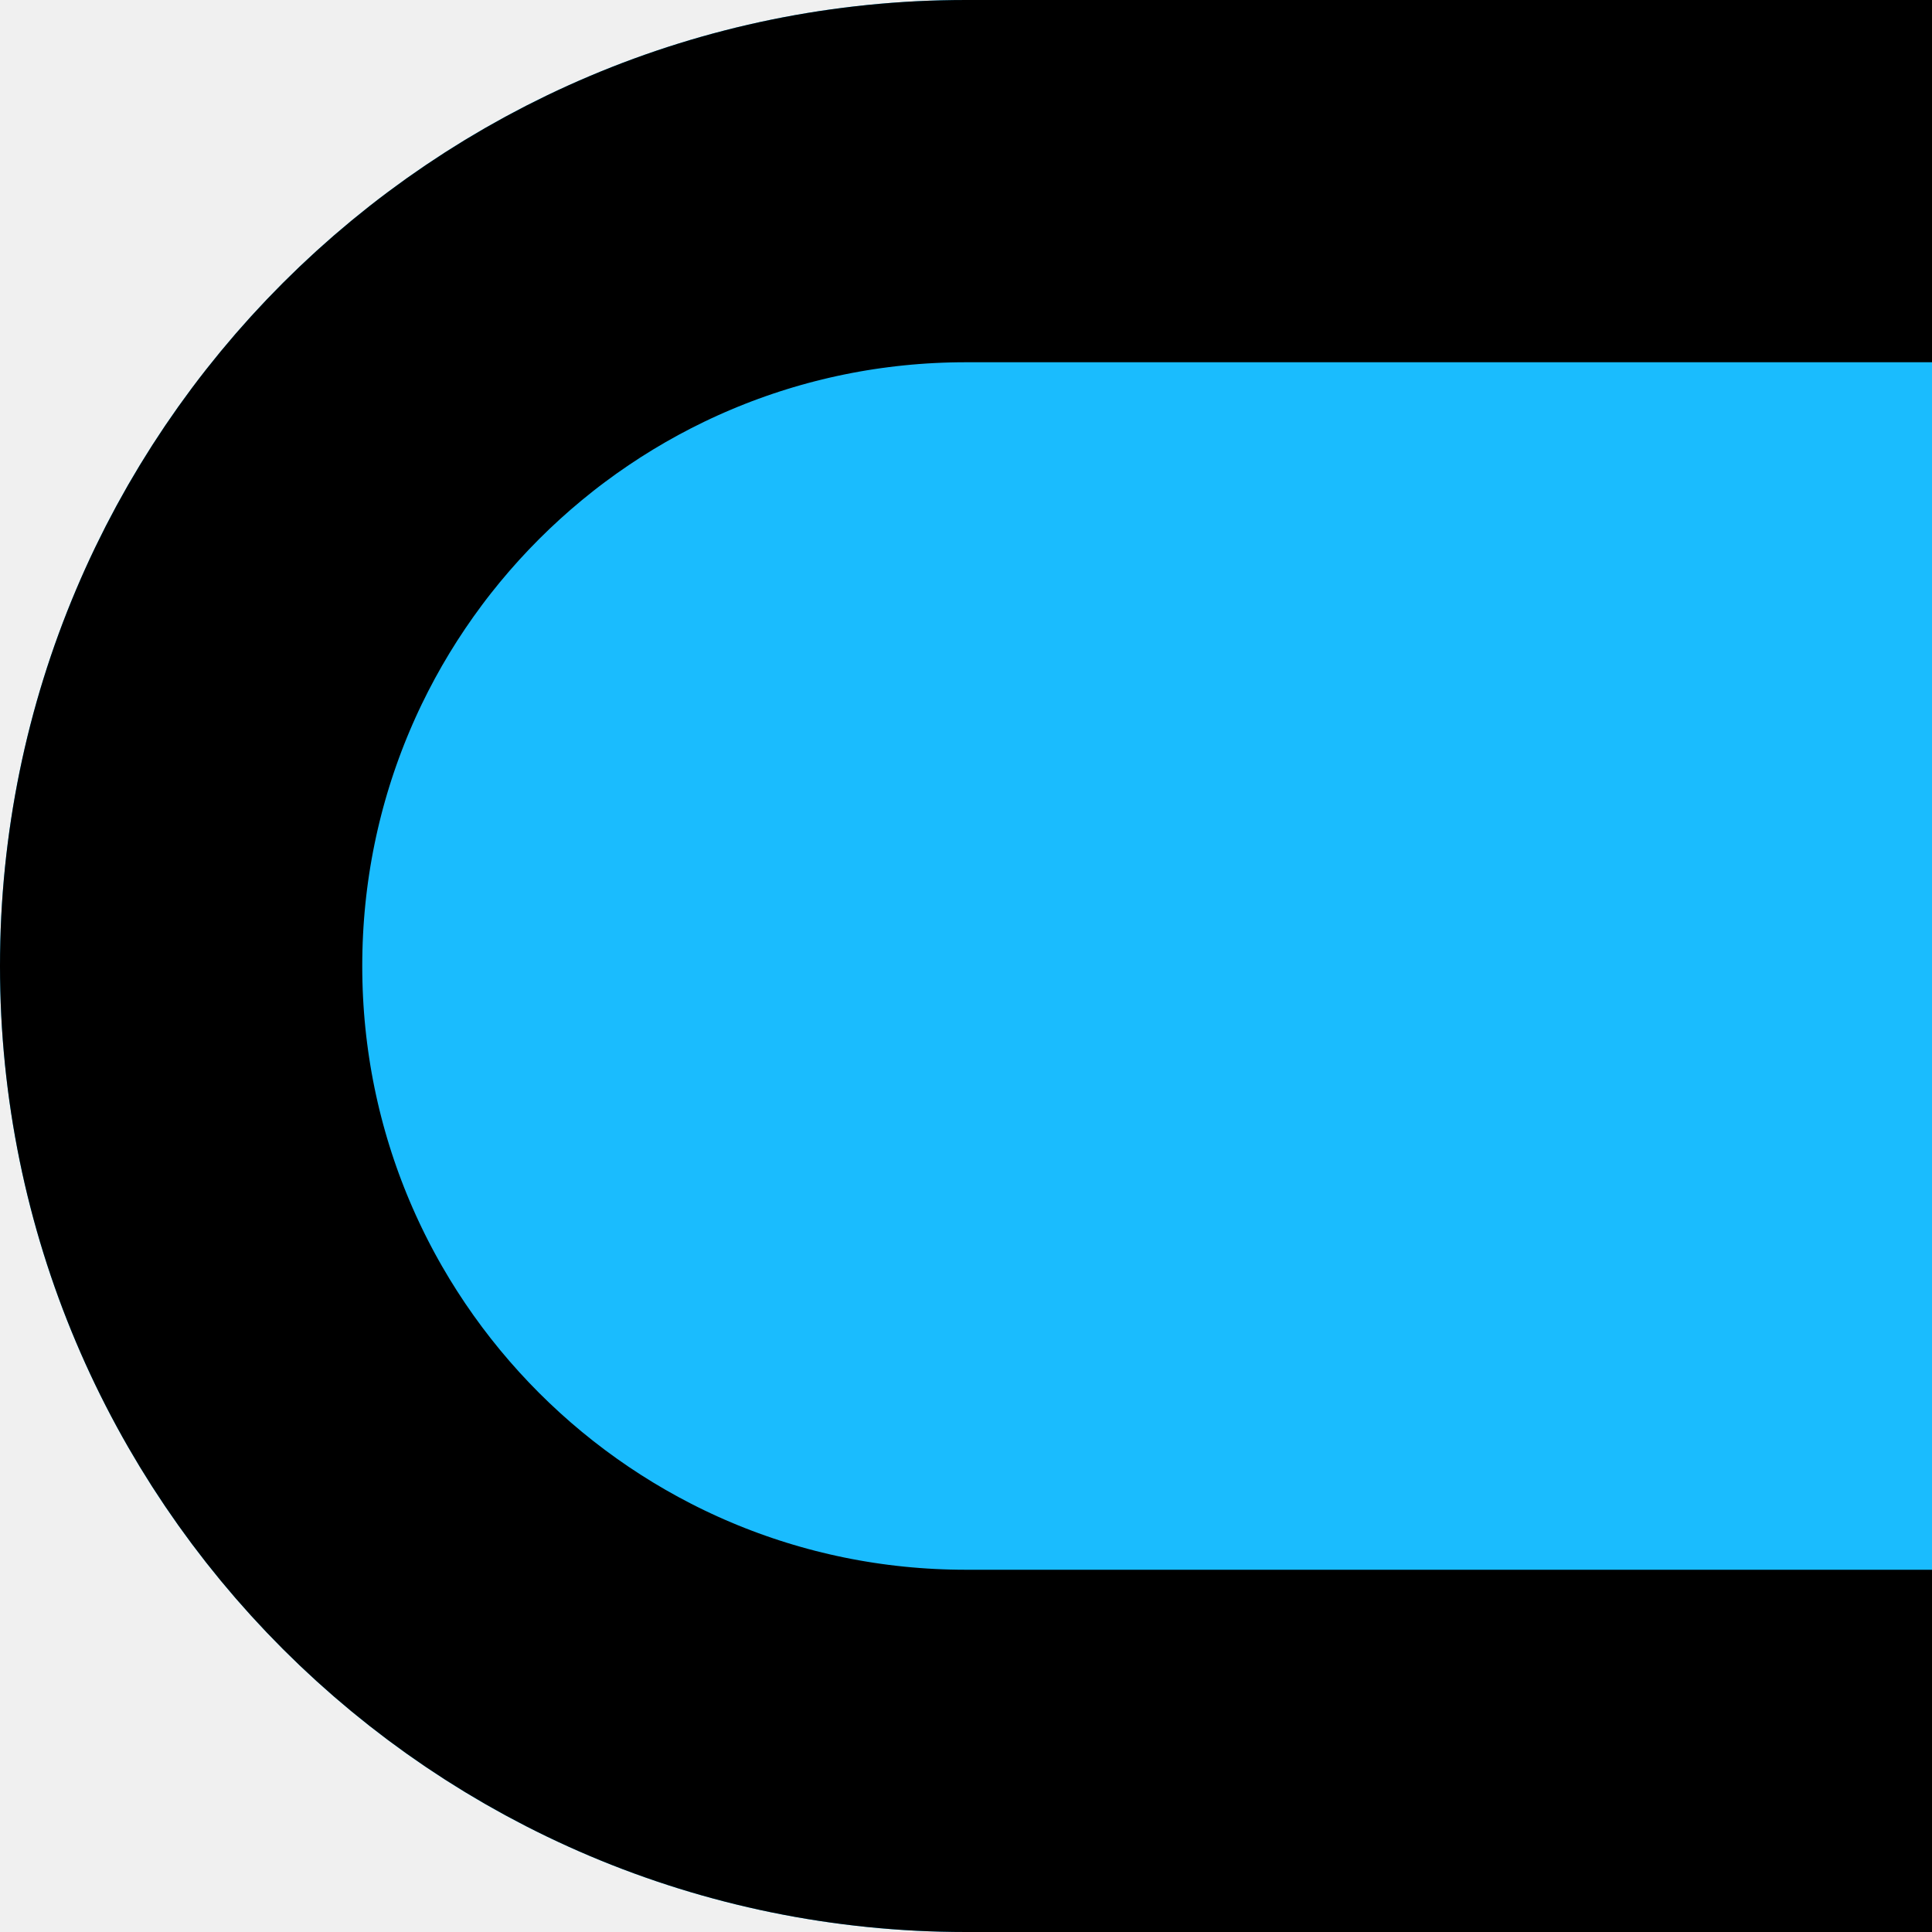
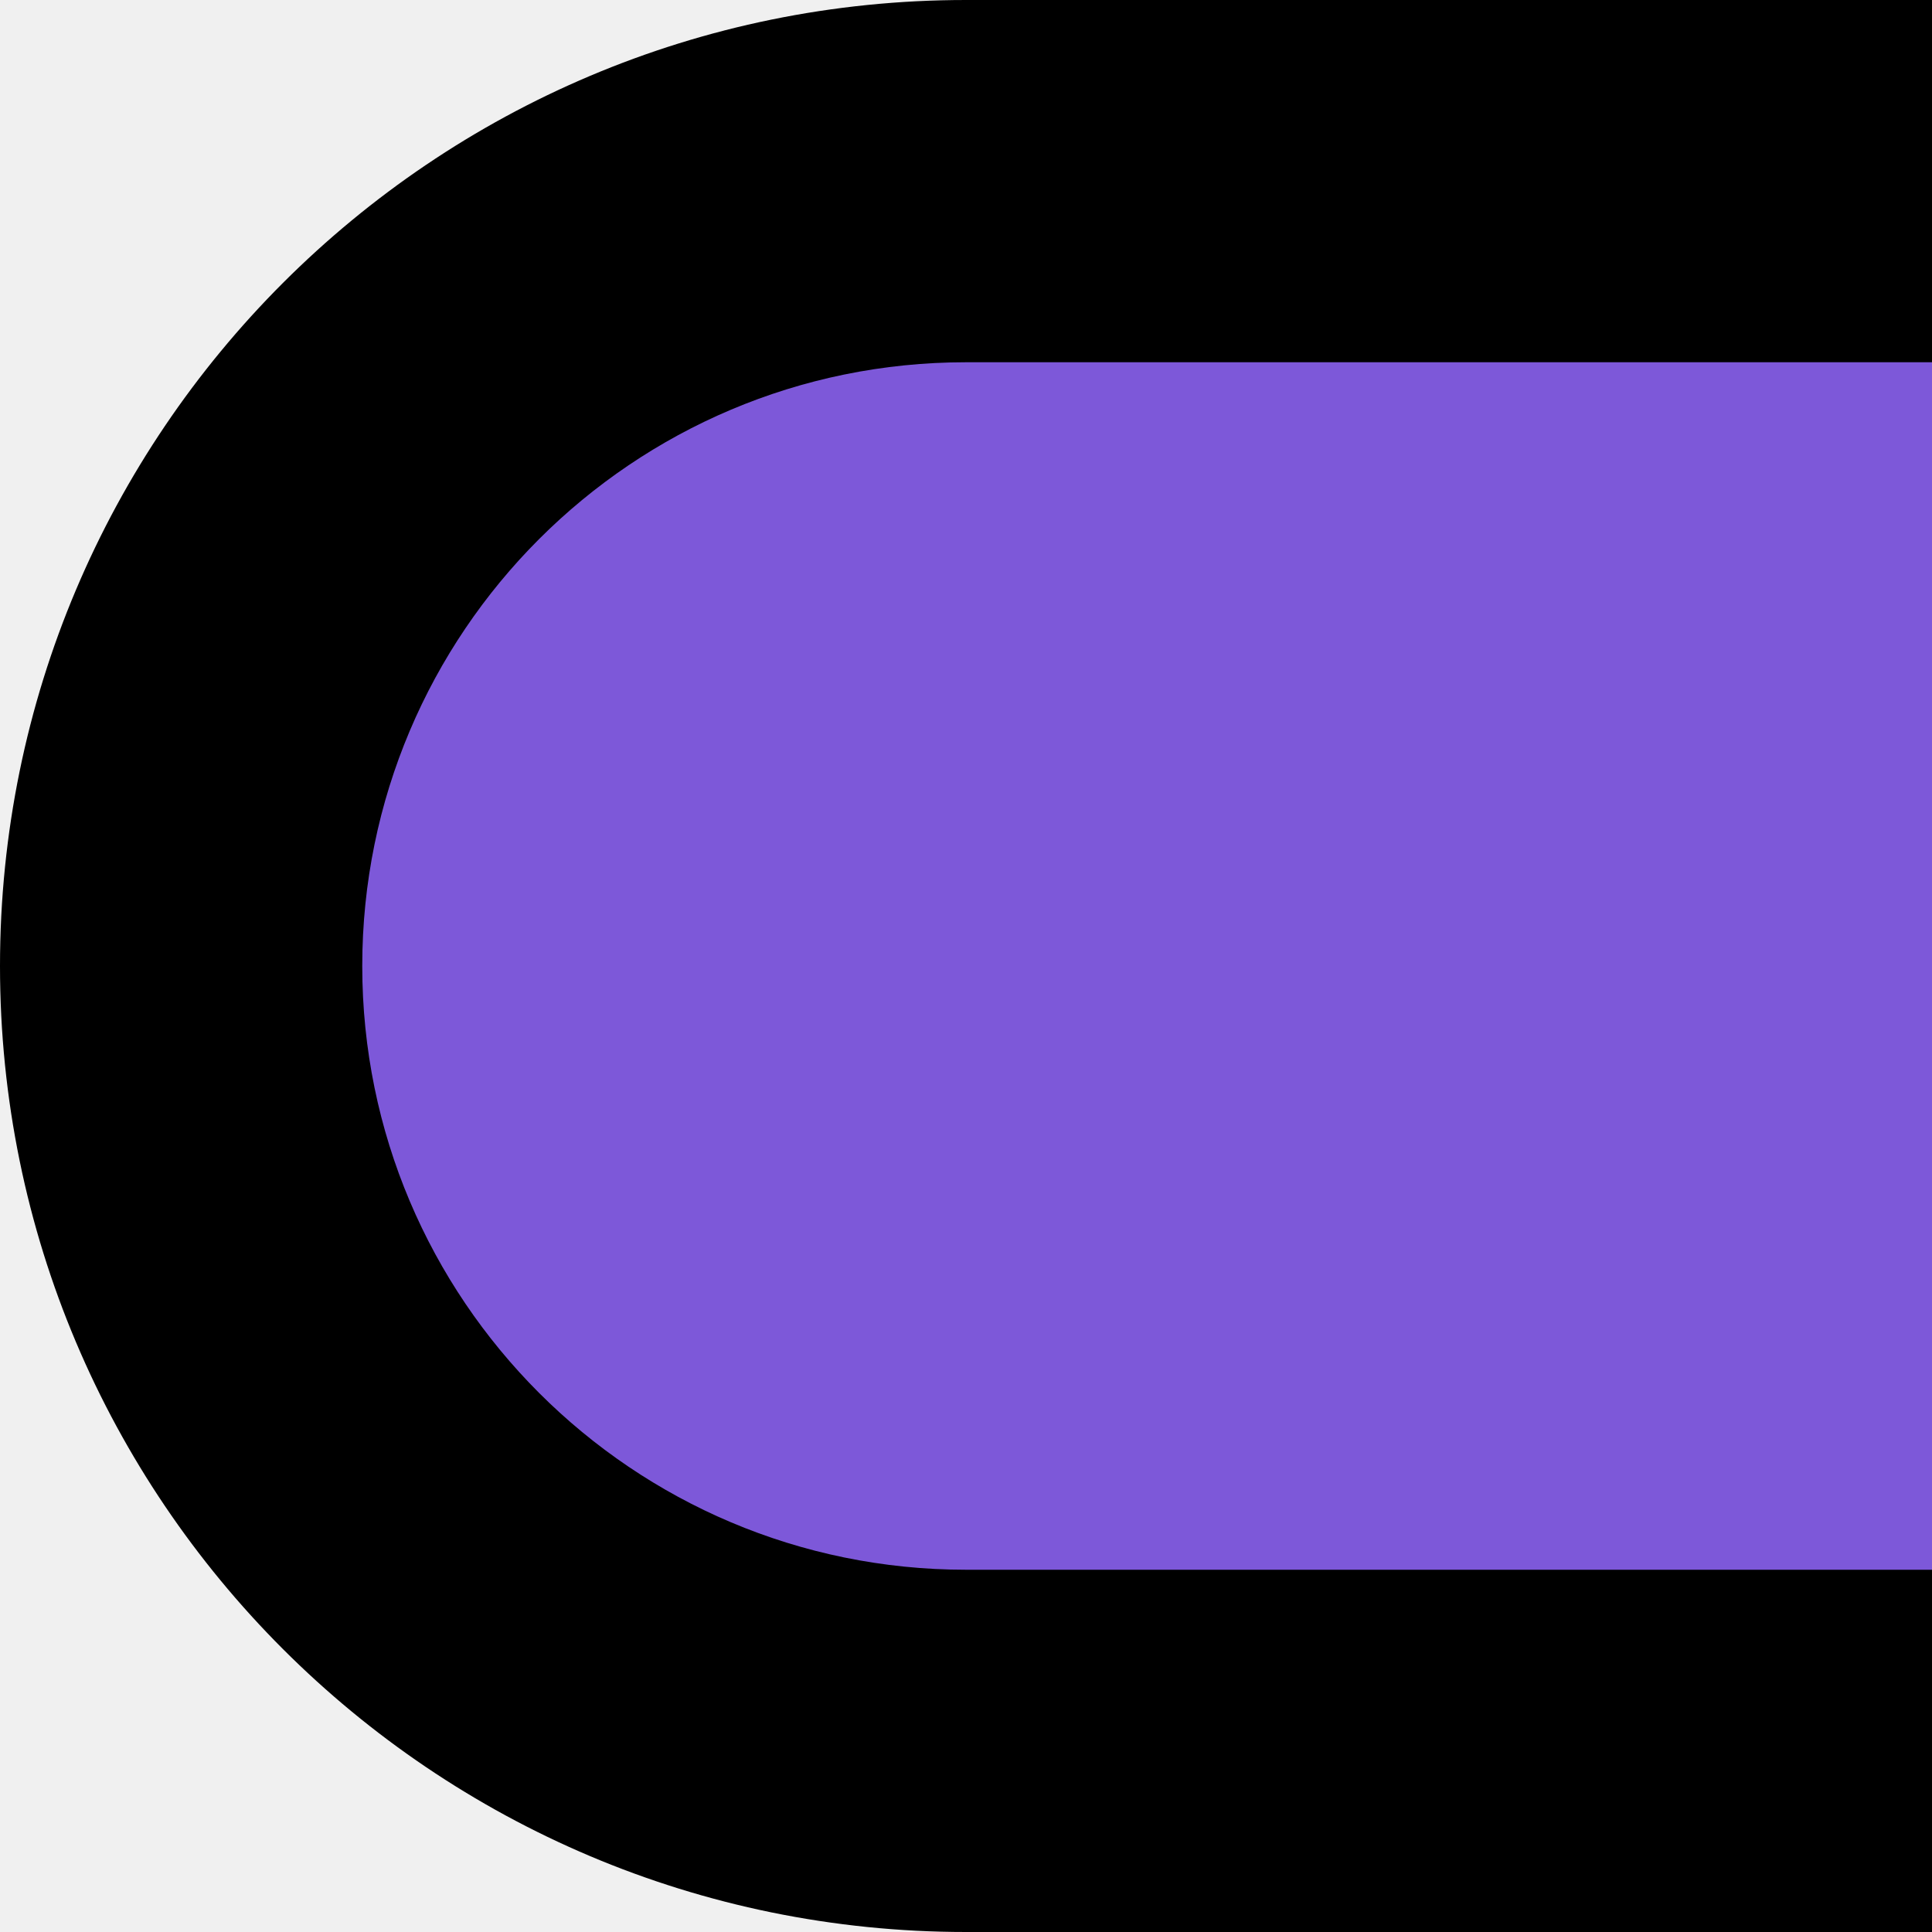
- <svg xmlns="http://www.w3.org/2000/svg" viewBox="0 0 64 64">
-   <g transform="rotate(180 32 32)">
-     <path d="M 0 0 L 32 0 A 32 32 0 0 1 32 64 L 0 64 Z" fill="#1ABCFE" />
-     <path d="M 0 6.0 L 32 6.0 A 26.0 26.0 0 0 1 32 58.0 L 0 58.0" fill="none" stroke="#000000" stroke-width="12" stroke-linecap="butt" stroke-linejoin="miter" />
+ <svg xmlns="http://www.w3.org/2000/svg" width="64" height="64" viewBox="0 0 64 64" fill="none">
+   <g clip-path="url(#clip0_2001_217)">
+     <path d="M64 0H32C14.327 0 0 14.327 0 32V32C0 49.673 14.327 64 32 64H64V0Z" fill="black" />
+     <path d="M64 12H32C20.954 12 12 20.954 12 32V32C12 43.046 20.954 52 32 52H64V12Z" fill="#7D58D9" />
  </g>
+   <defs>
+     <clipPath id="clip0_2001_217">
+       <rect width="64" height="64" fill="white" transform="matrix(-1 0 0 1 64 0)" />
+     </clipPath>
+   </defs>
</svg>
